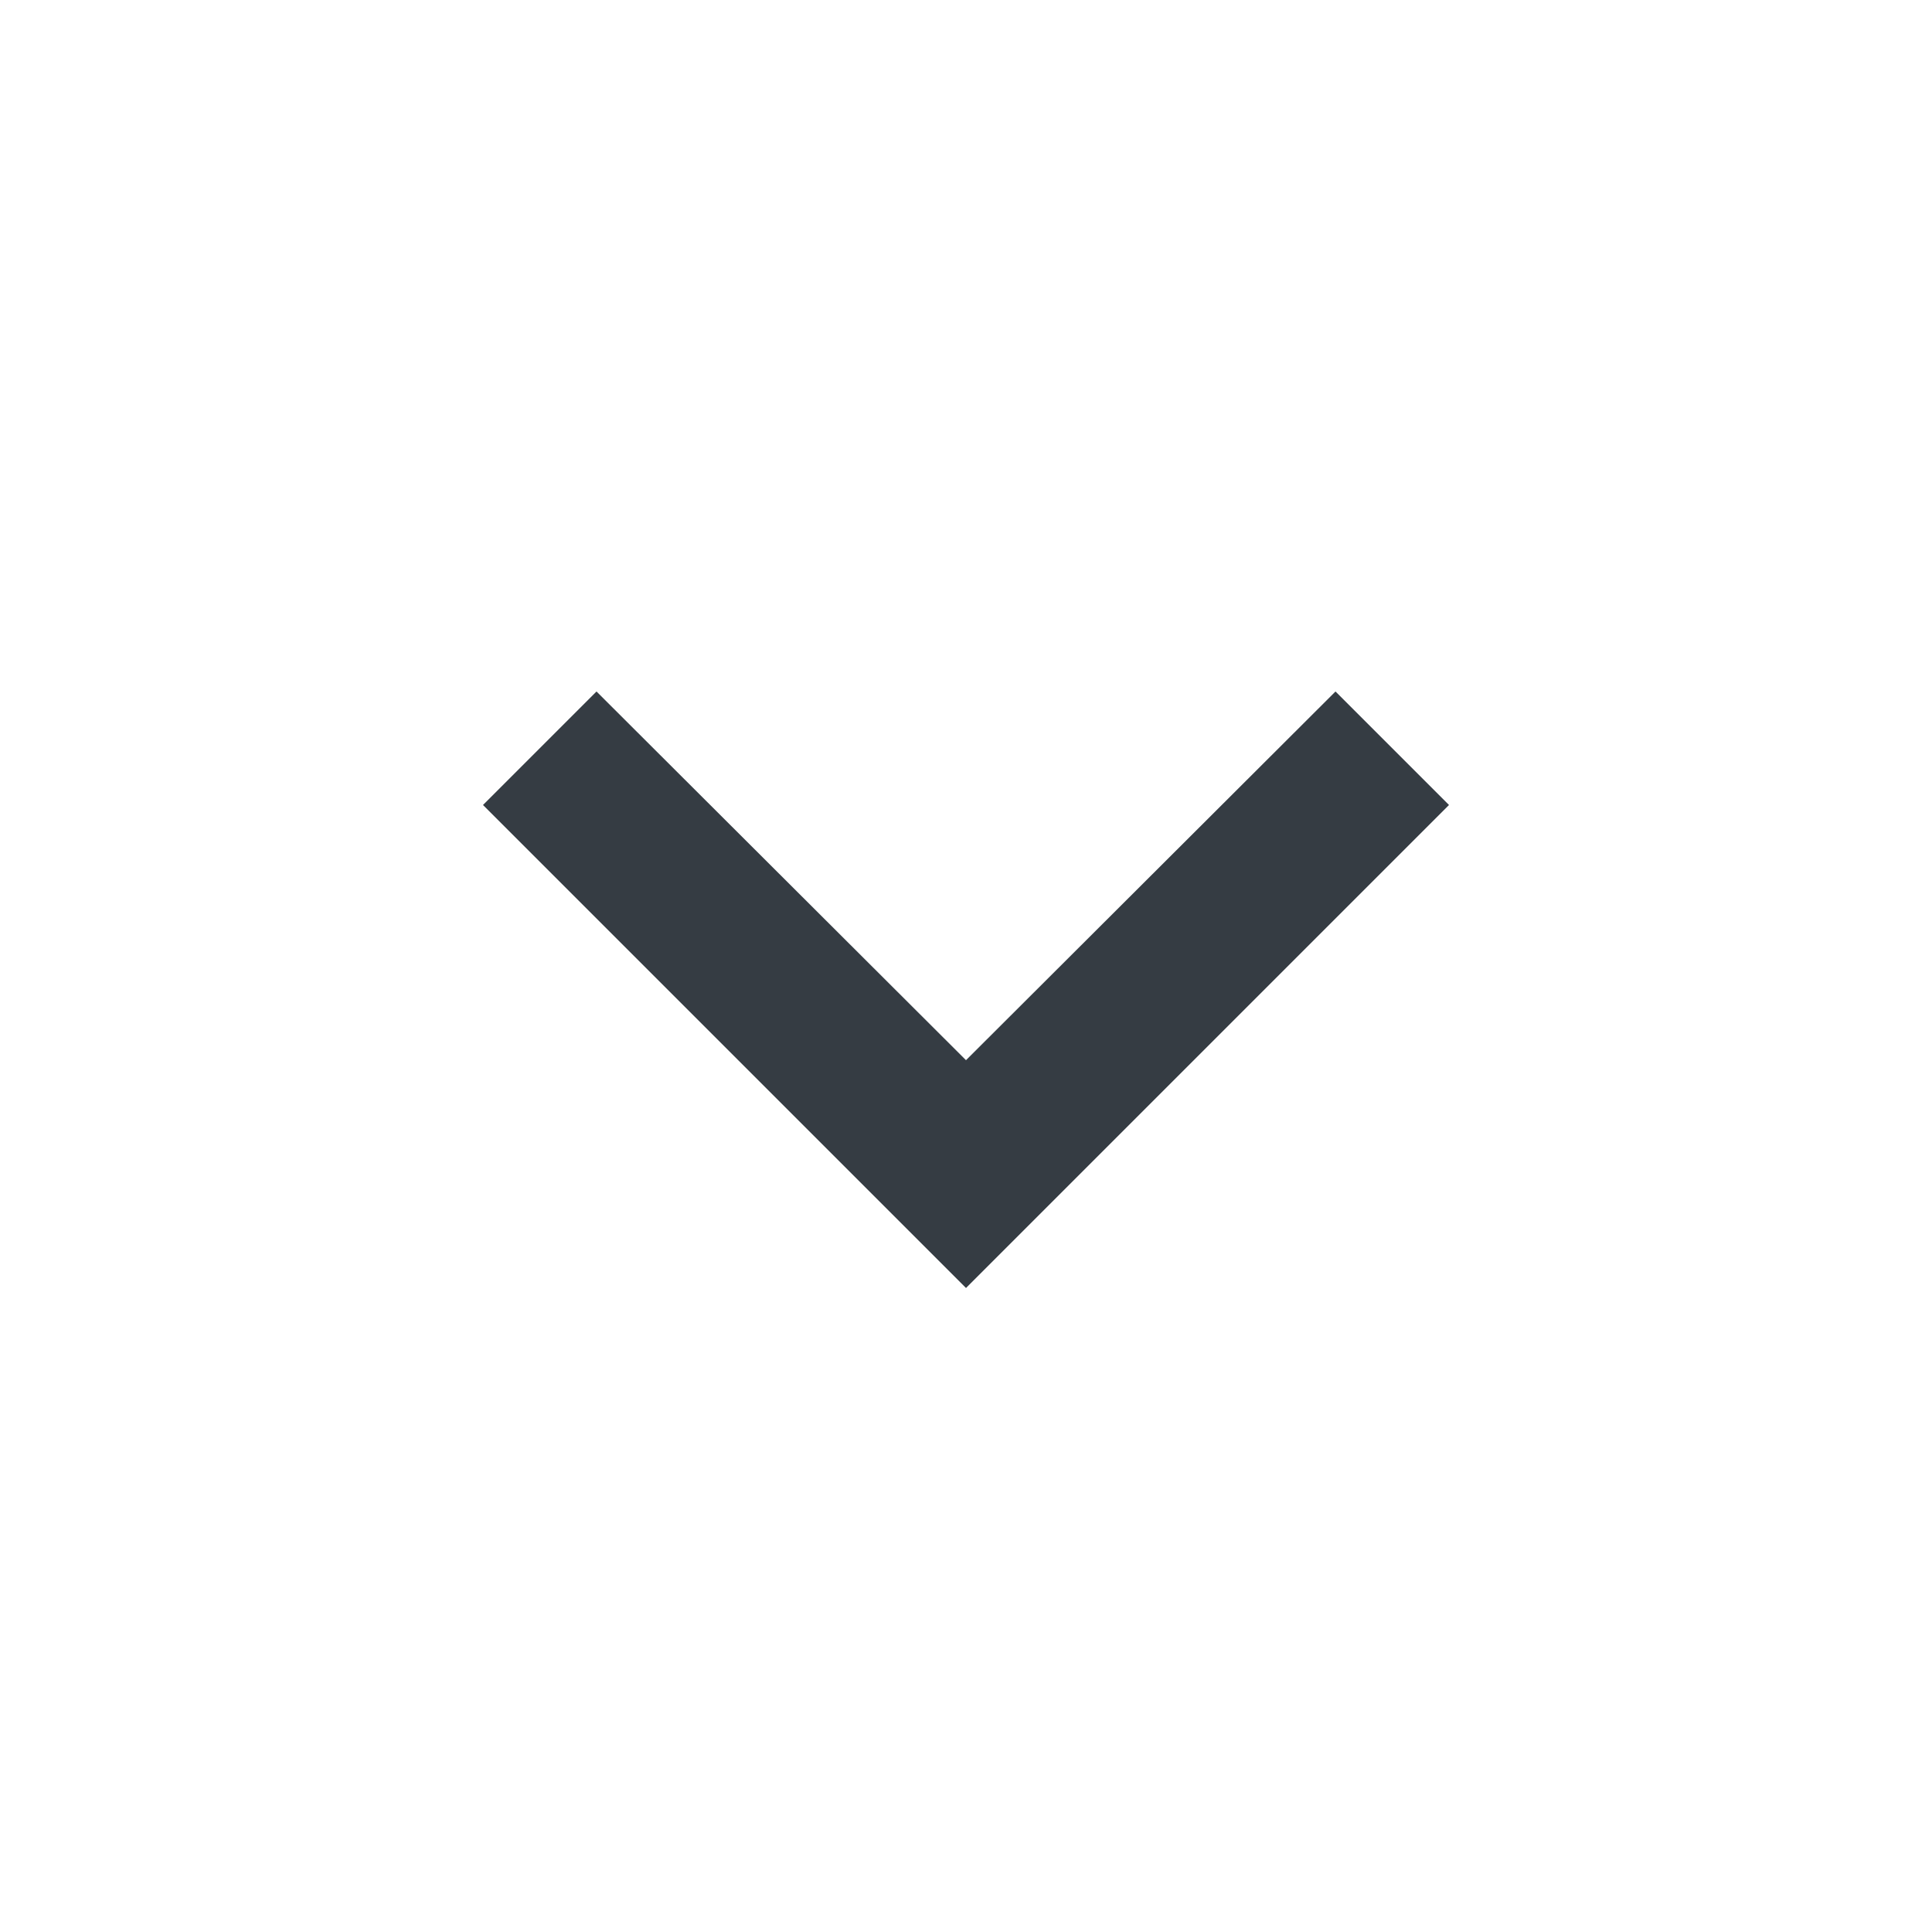
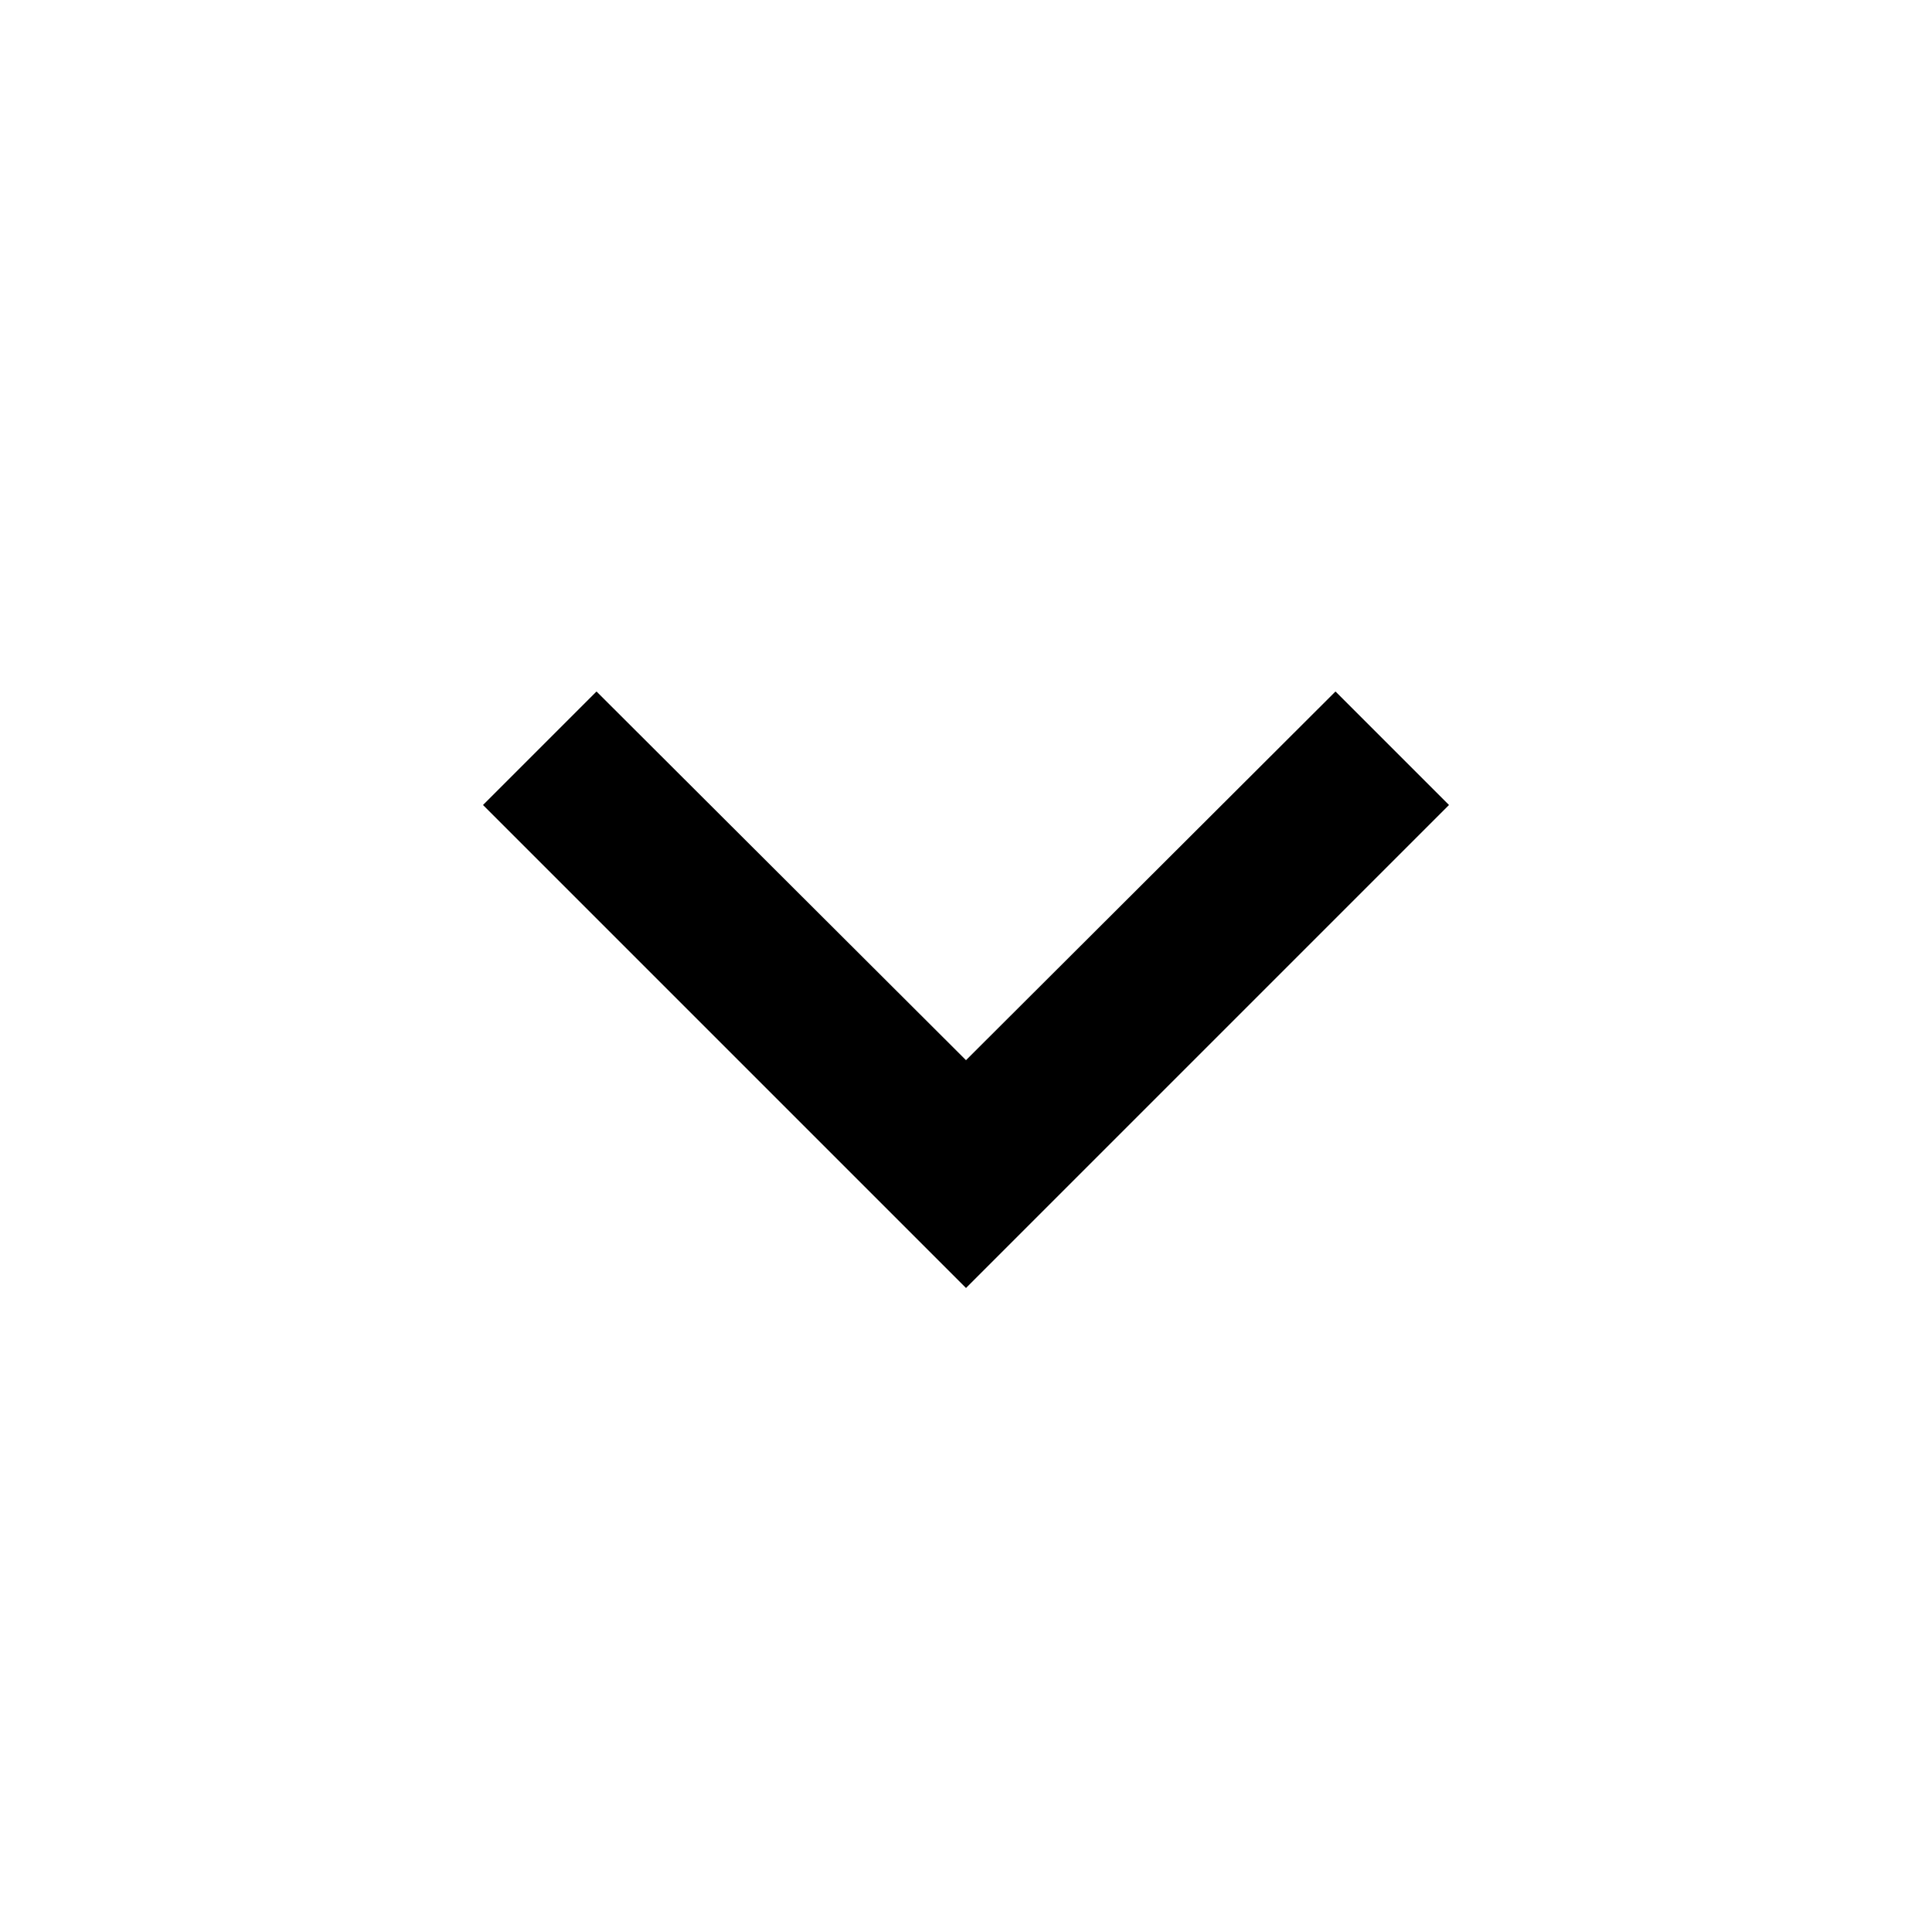
- <svg xmlns="http://www.w3.org/2000/svg" width="24" height="24" viewBox="0 0 24 24" fill="#353c43">
+ <svg xmlns="http://www.w3.org/2000/svg" width="24" height="24" viewBox="0 0 24 24" fill="$black">
  <path d="M16.59 8.59L12 13.17 7.41 8.59 6 10l6 6 6-6z" />
  <path d="M0 0h24v24H0z" fill="none" />
</svg>
